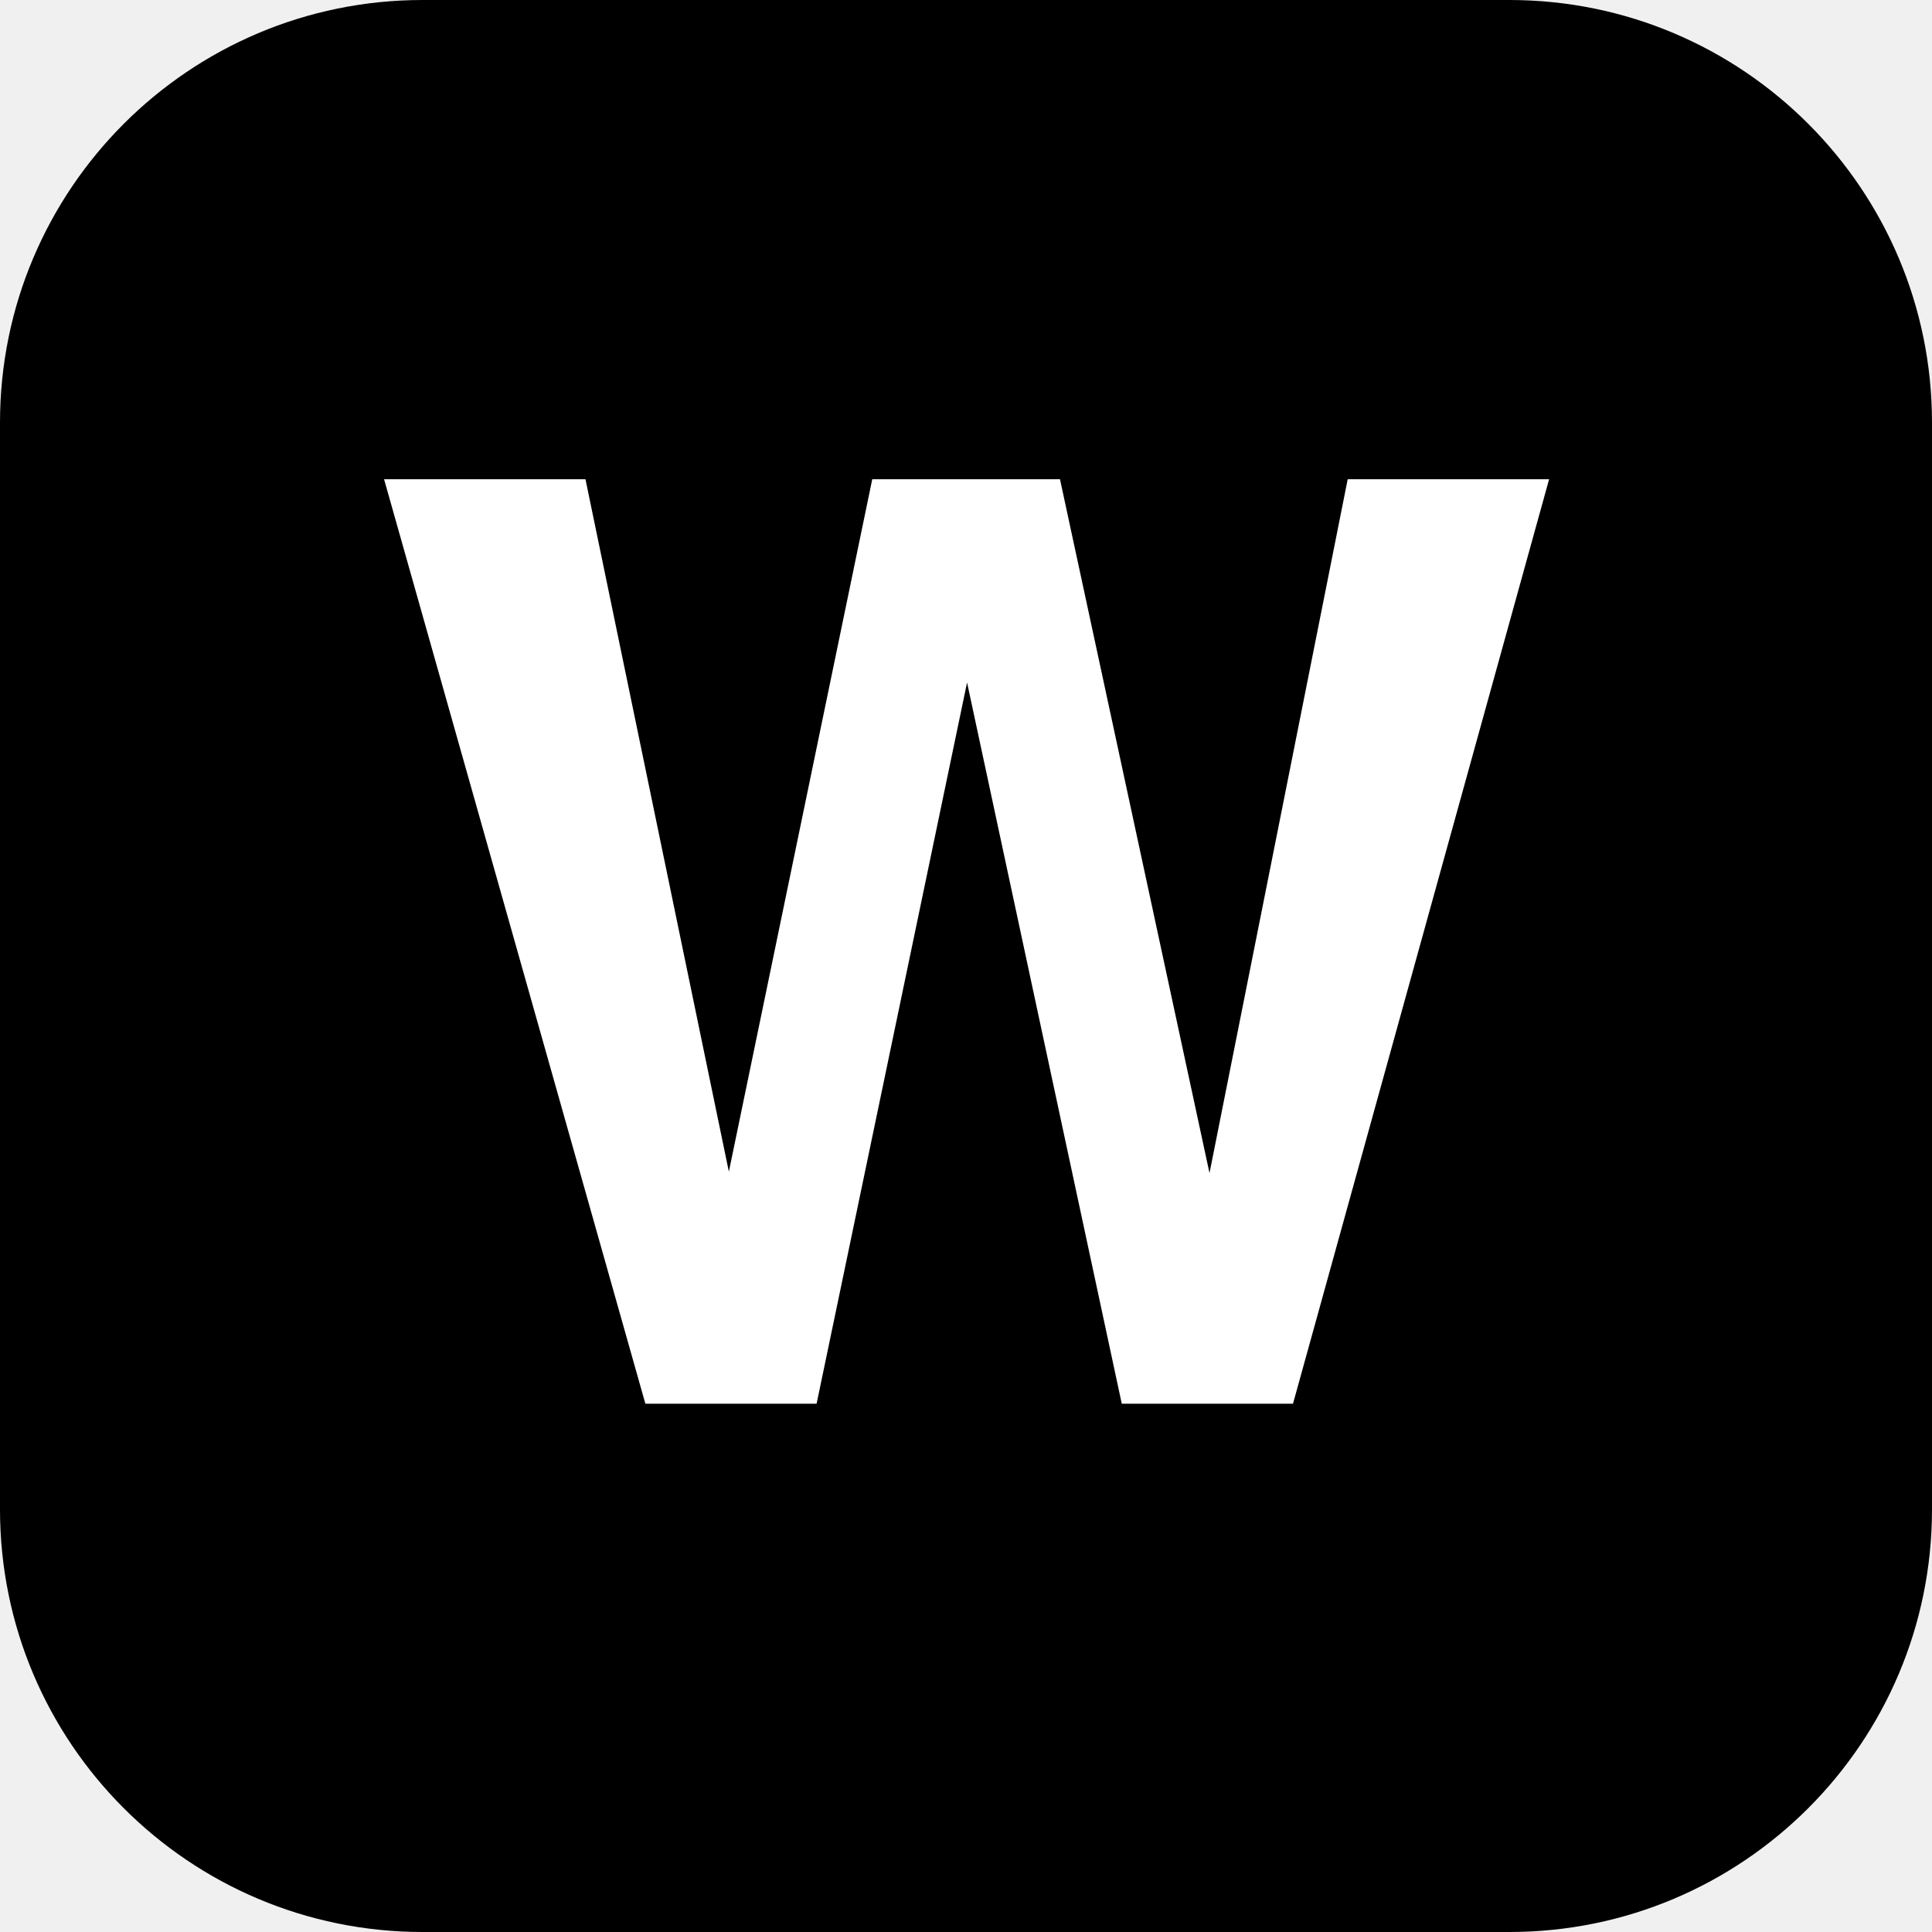
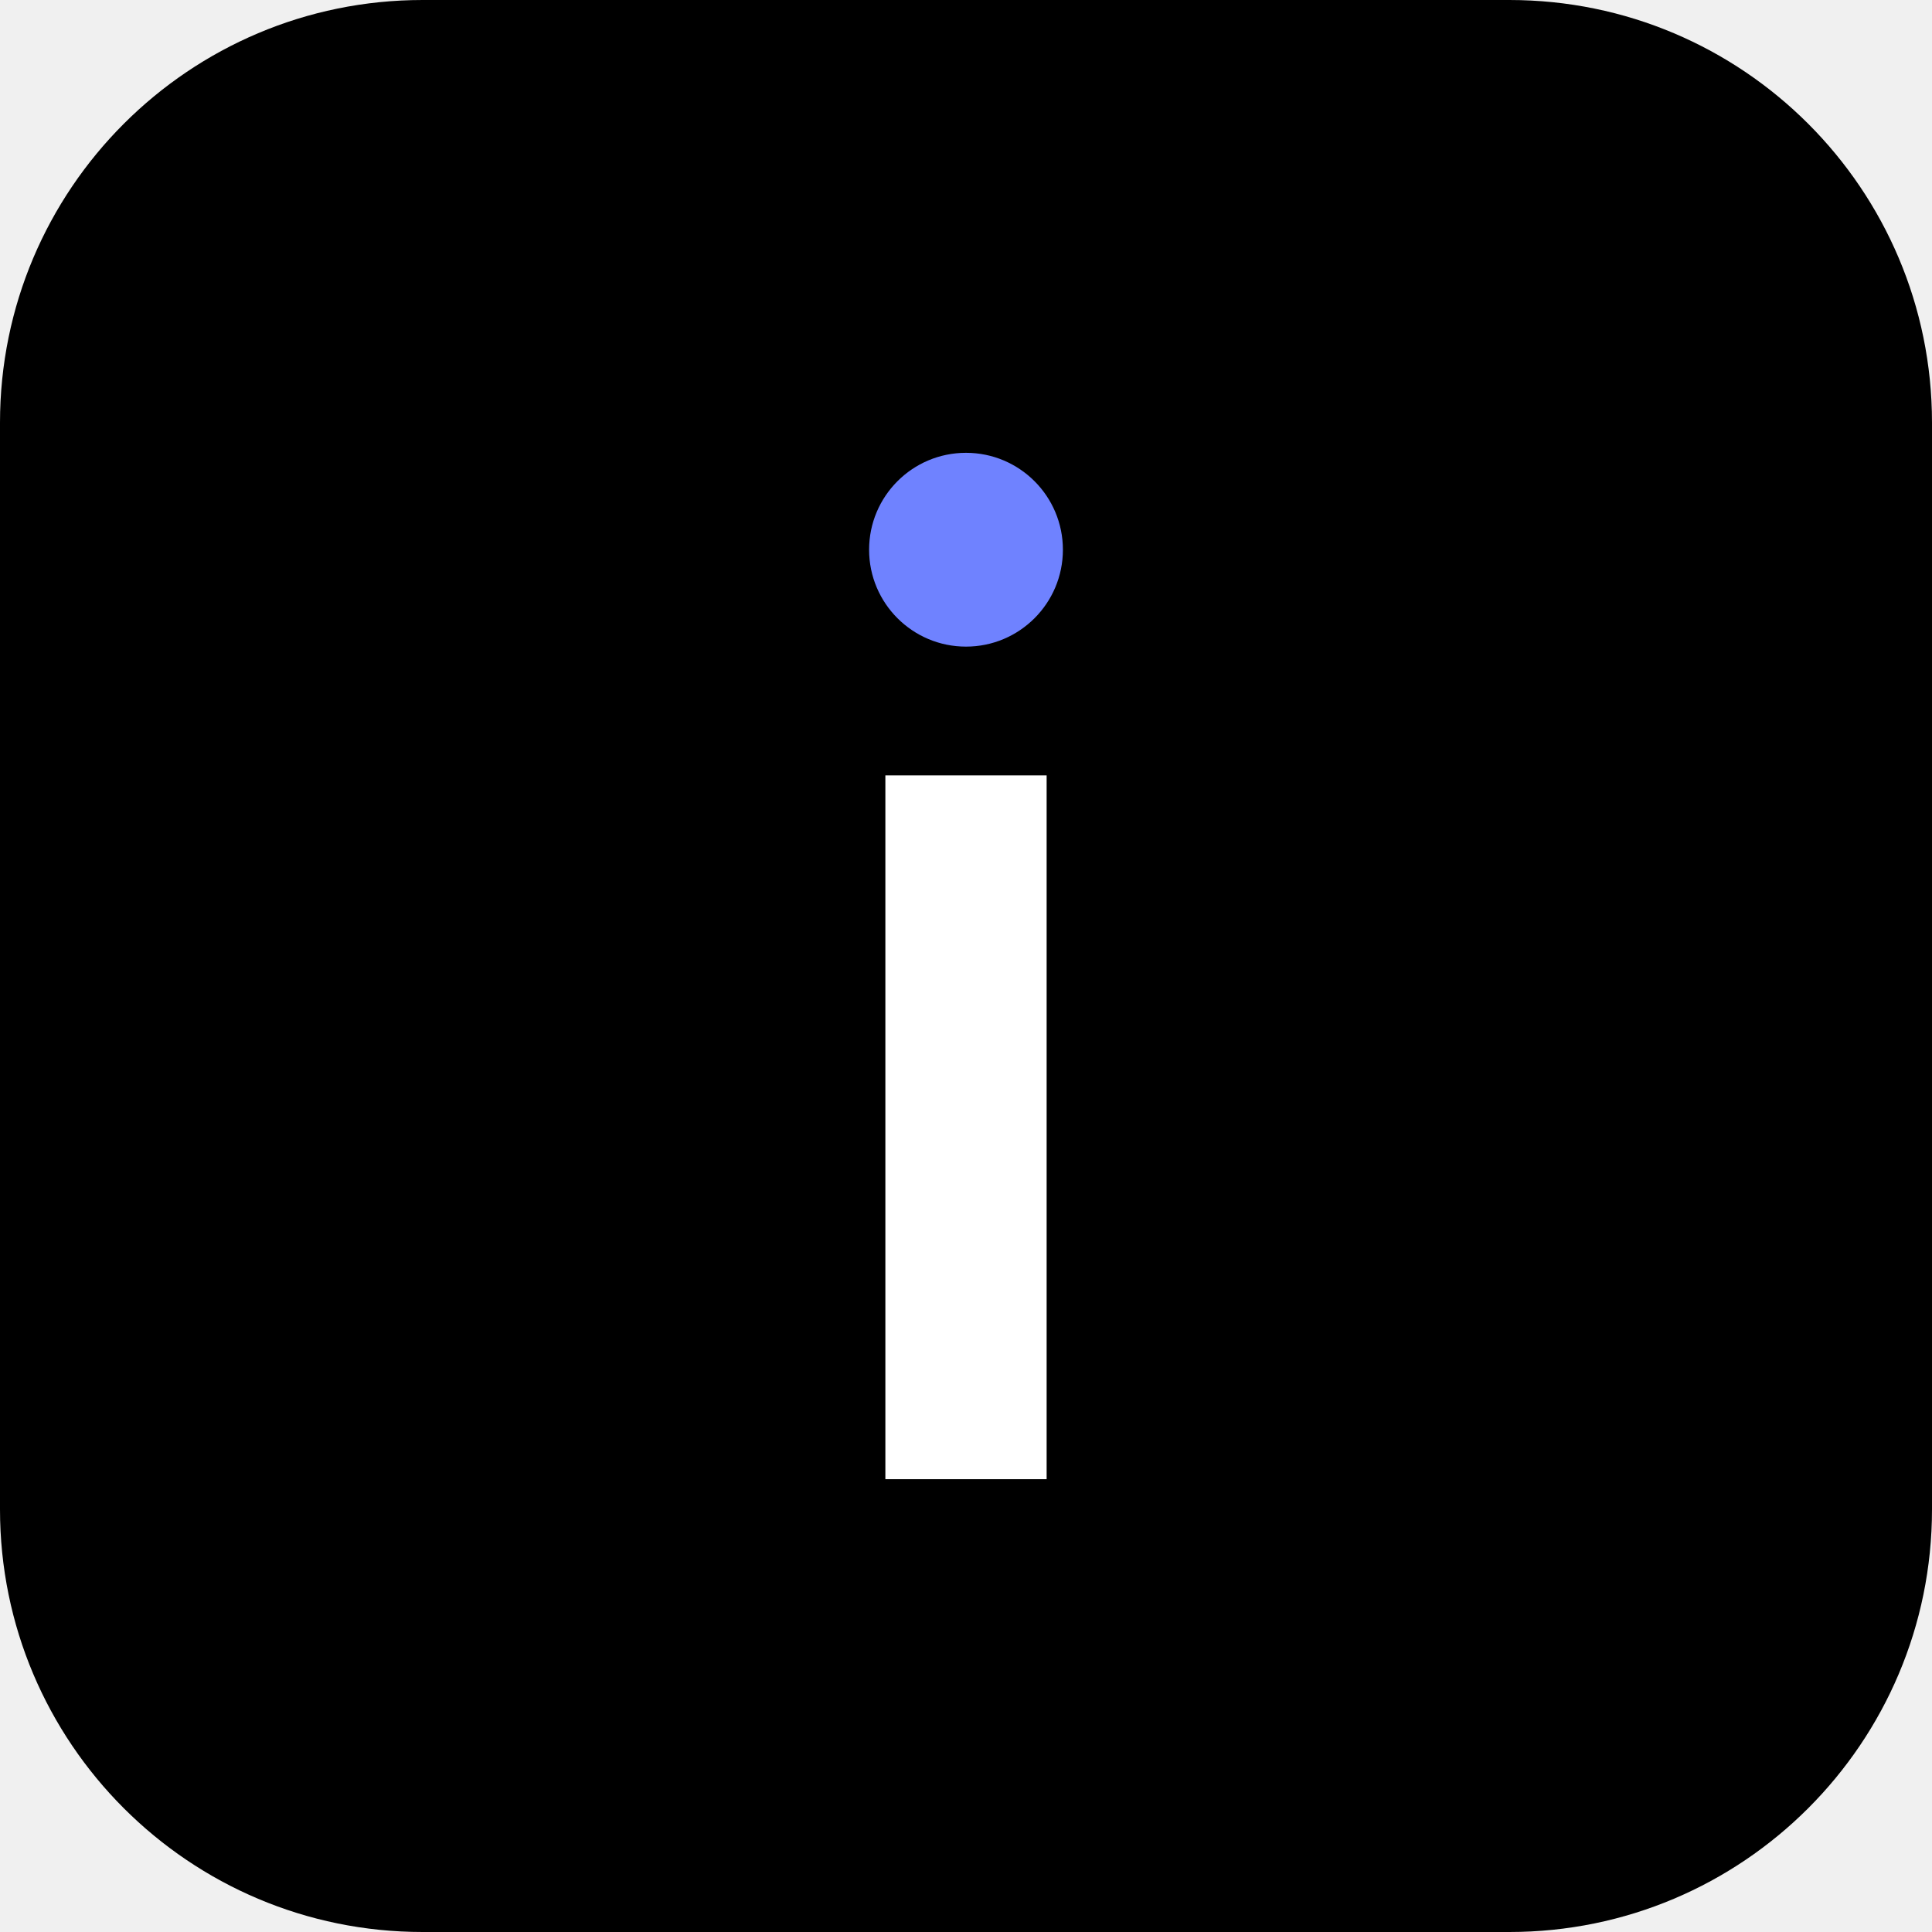
<svg xmlns="http://www.w3.org/2000/svg" viewBox="0 0 64 64">
  <rect width="64" height="64" rx="14" fill="#000" />
-   <text x="32" y="46.5" text-anchor="middle" font-family="Helvetica Neue,Helvetica,Arial,sans-serif" font-size="42" font-weight="800" fill="#fff">W</text>
+   <path d="M29.329 49.0V25.686H34.671V49.0Z" fill="#fff" />
+   <circle cx="32.00" cy="18.21" r="3.21" fill="#6f82ff" />
</svg>
